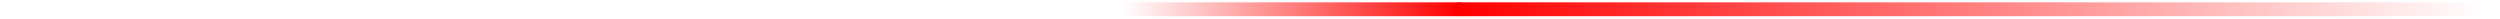
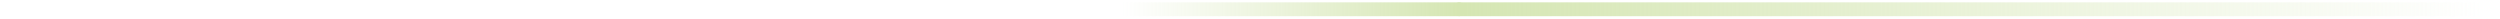
<svg xmlns="http://www.w3.org/2000/svg" width="540px" height="4px" version="1.1" xml:space="preserve" style="fill-rule:evenodd;clip-rule:evenodd;stroke-linecap:round;stroke-miterlimit:10;">
  <g>
    <path d="M537.121,2l-221.826,0" style="fill:none;fill-rule:nonzero;stroke:url(#_Linear1);stroke-width:3px;" />
    <path d="M315.076,2l-72.543,0" style="fill:none;fill-rule:nonzero;stroke:url(#_Linear2);stroke-width:3px;" />
  </g>
  <defs>
    <linearGradient id="_Linear1" x1="0" y1="0" x2="1" y2="0" gradientUnits="userSpaceOnUse" gradientTransform="matrix(221.8259,0,0,221.8259,315.2955,1.999995)">
-       <stop offset="0" style="stop-color:#f00;stop-opacity:1" />
-       <stop offset="1" style="stop-color:#f00;stop-opacity:0" />
+       <stop offset="0" style="stop-color:hsl(80,50%,80%);stop-opacity:1" />
+       <stop offset="1" style="stop-color:hsl(80,50%,80%);stop-opacity:0" />
    </linearGradient>
    <linearGradient id="_Linear2" x1="0" y1="0" x2="1" y2="0" gradientUnits="userSpaceOnUse" gradientTransform="matrix(-72.54251,0,-0,-72.54251,315.0761,2.000005)">
-       <stop offset="0" style="stop-color:#f00;stop-opacity:1" />
-       <stop offset="1" style="stop-color:#f00;stop-opacity:0" />
+       <stop offset="0" style="stop-color:hsl(80,50%,80%);stop-opacity:1" />
+       <stop offset="1" style="stop-color:hsl(80,50%,80%);stop-opacity:0" />
    </linearGradient>
  </defs>
</svg>
